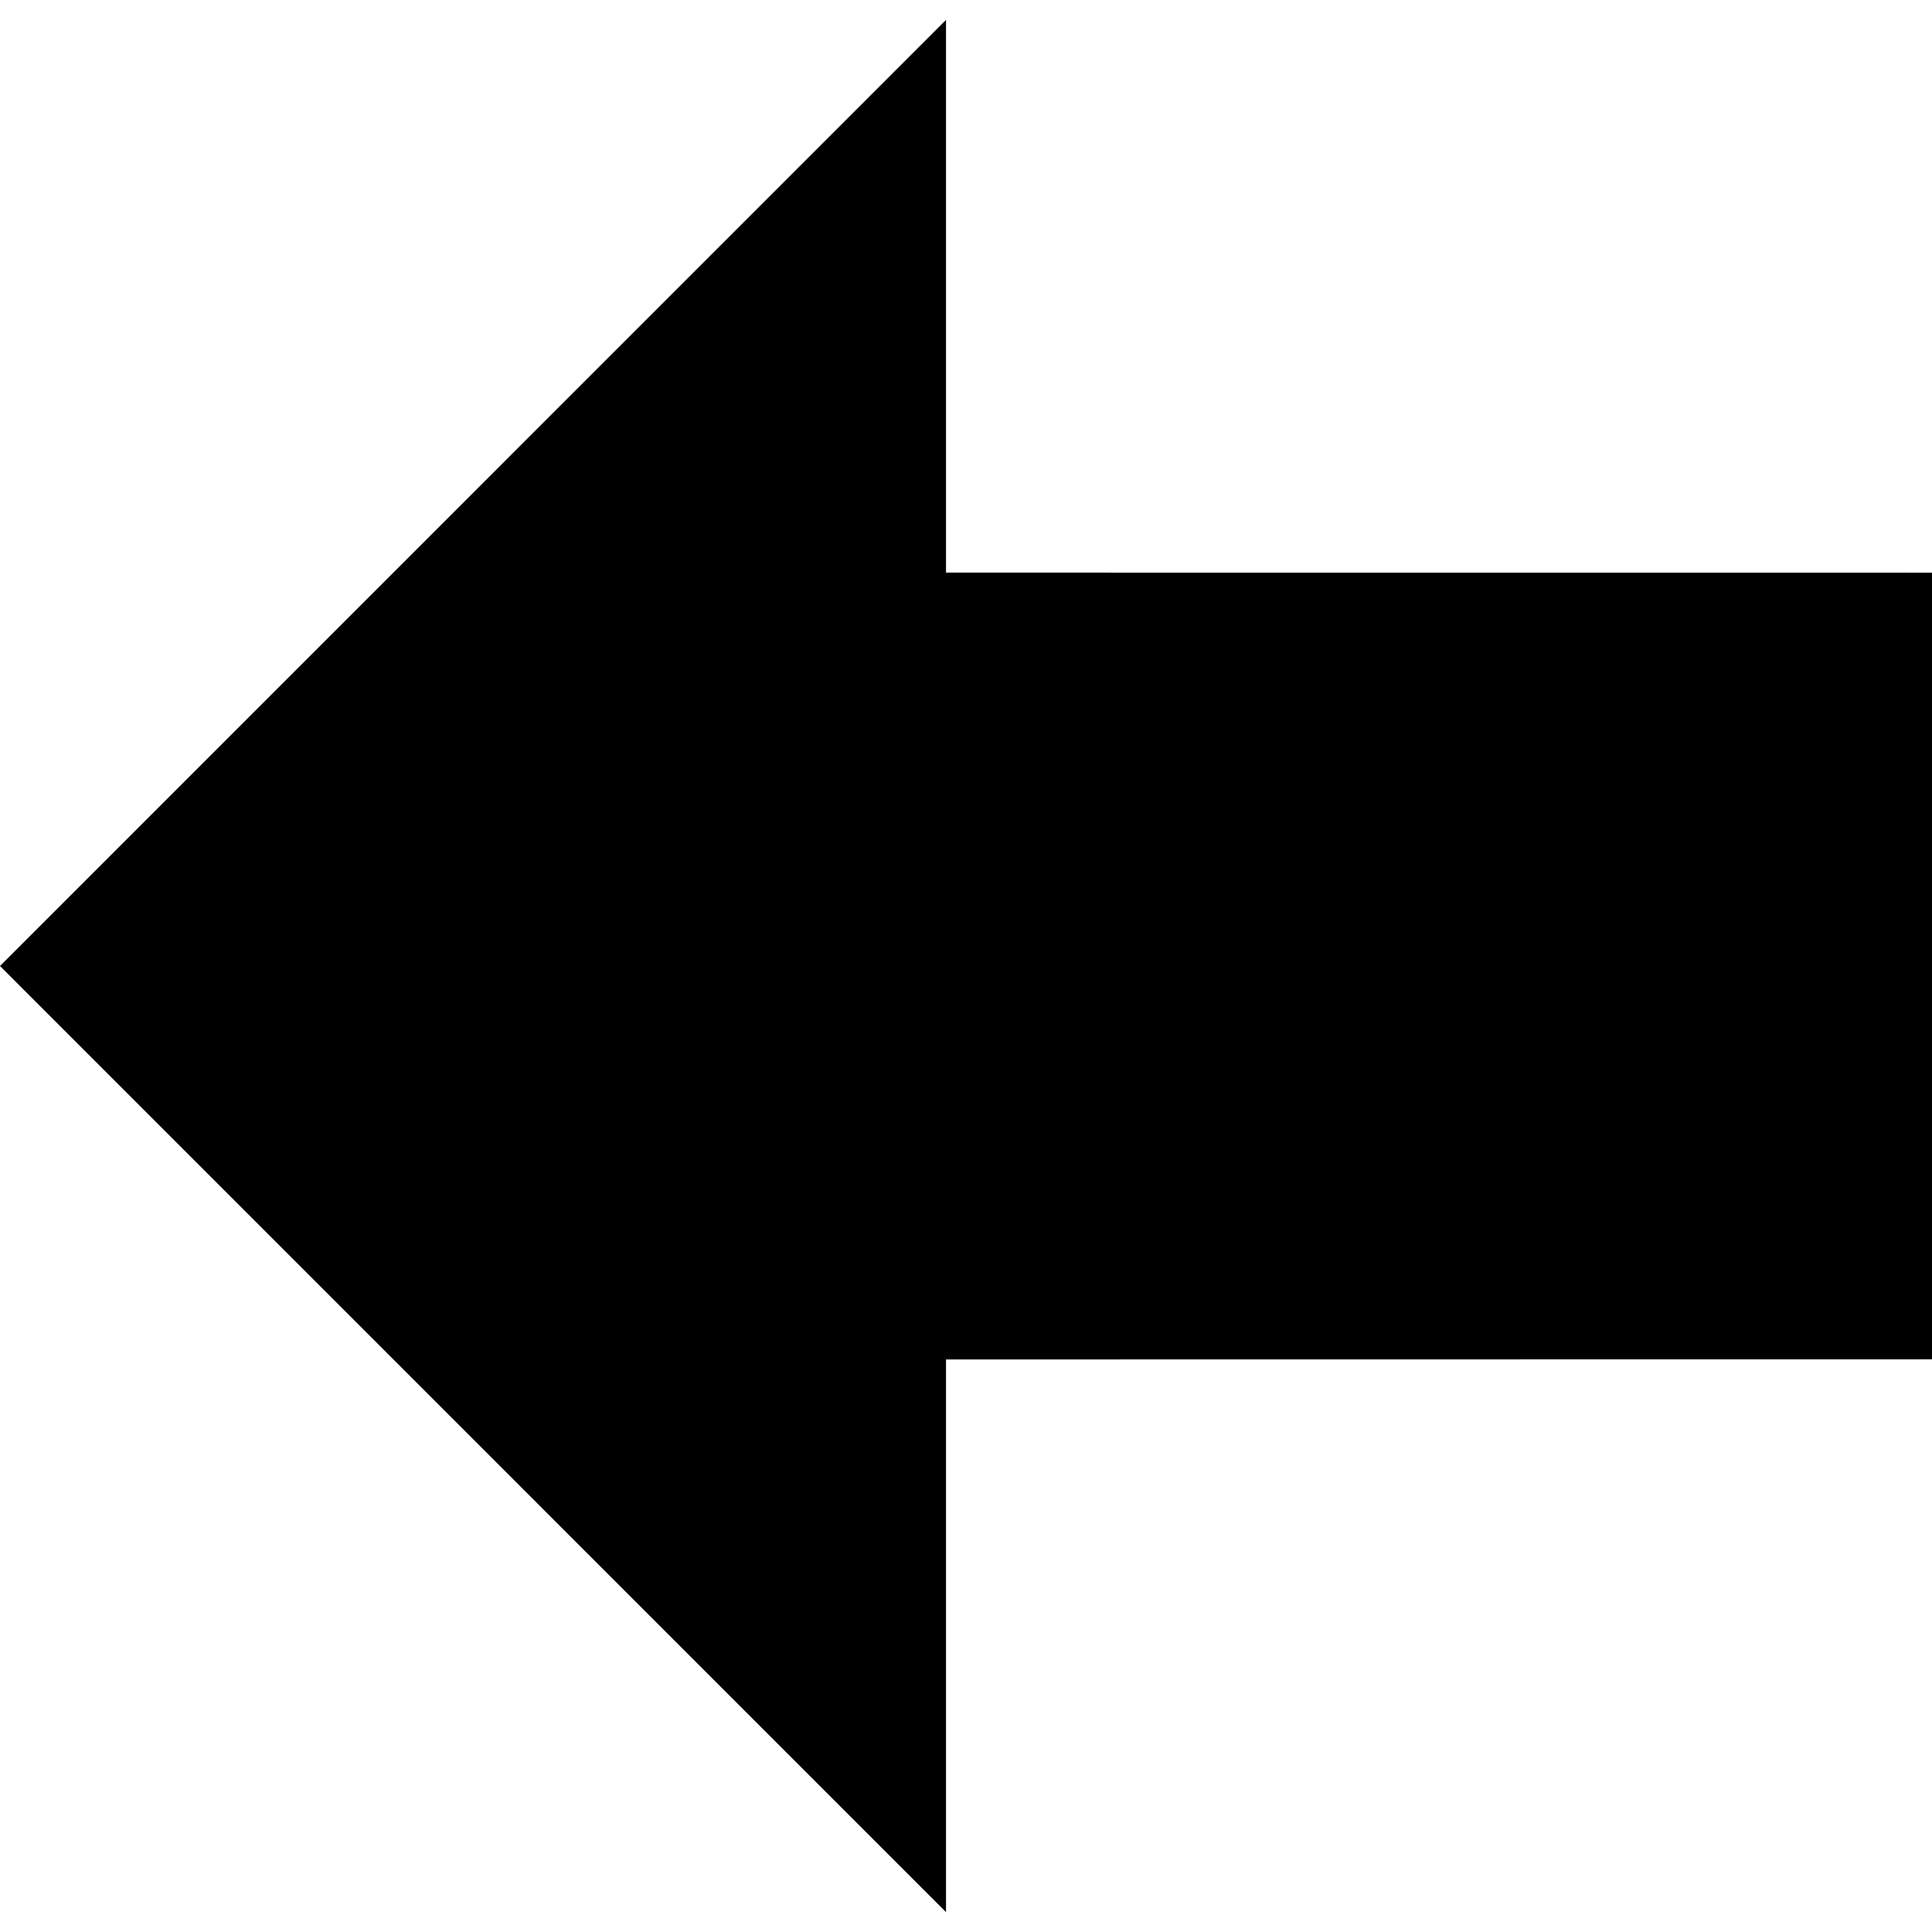
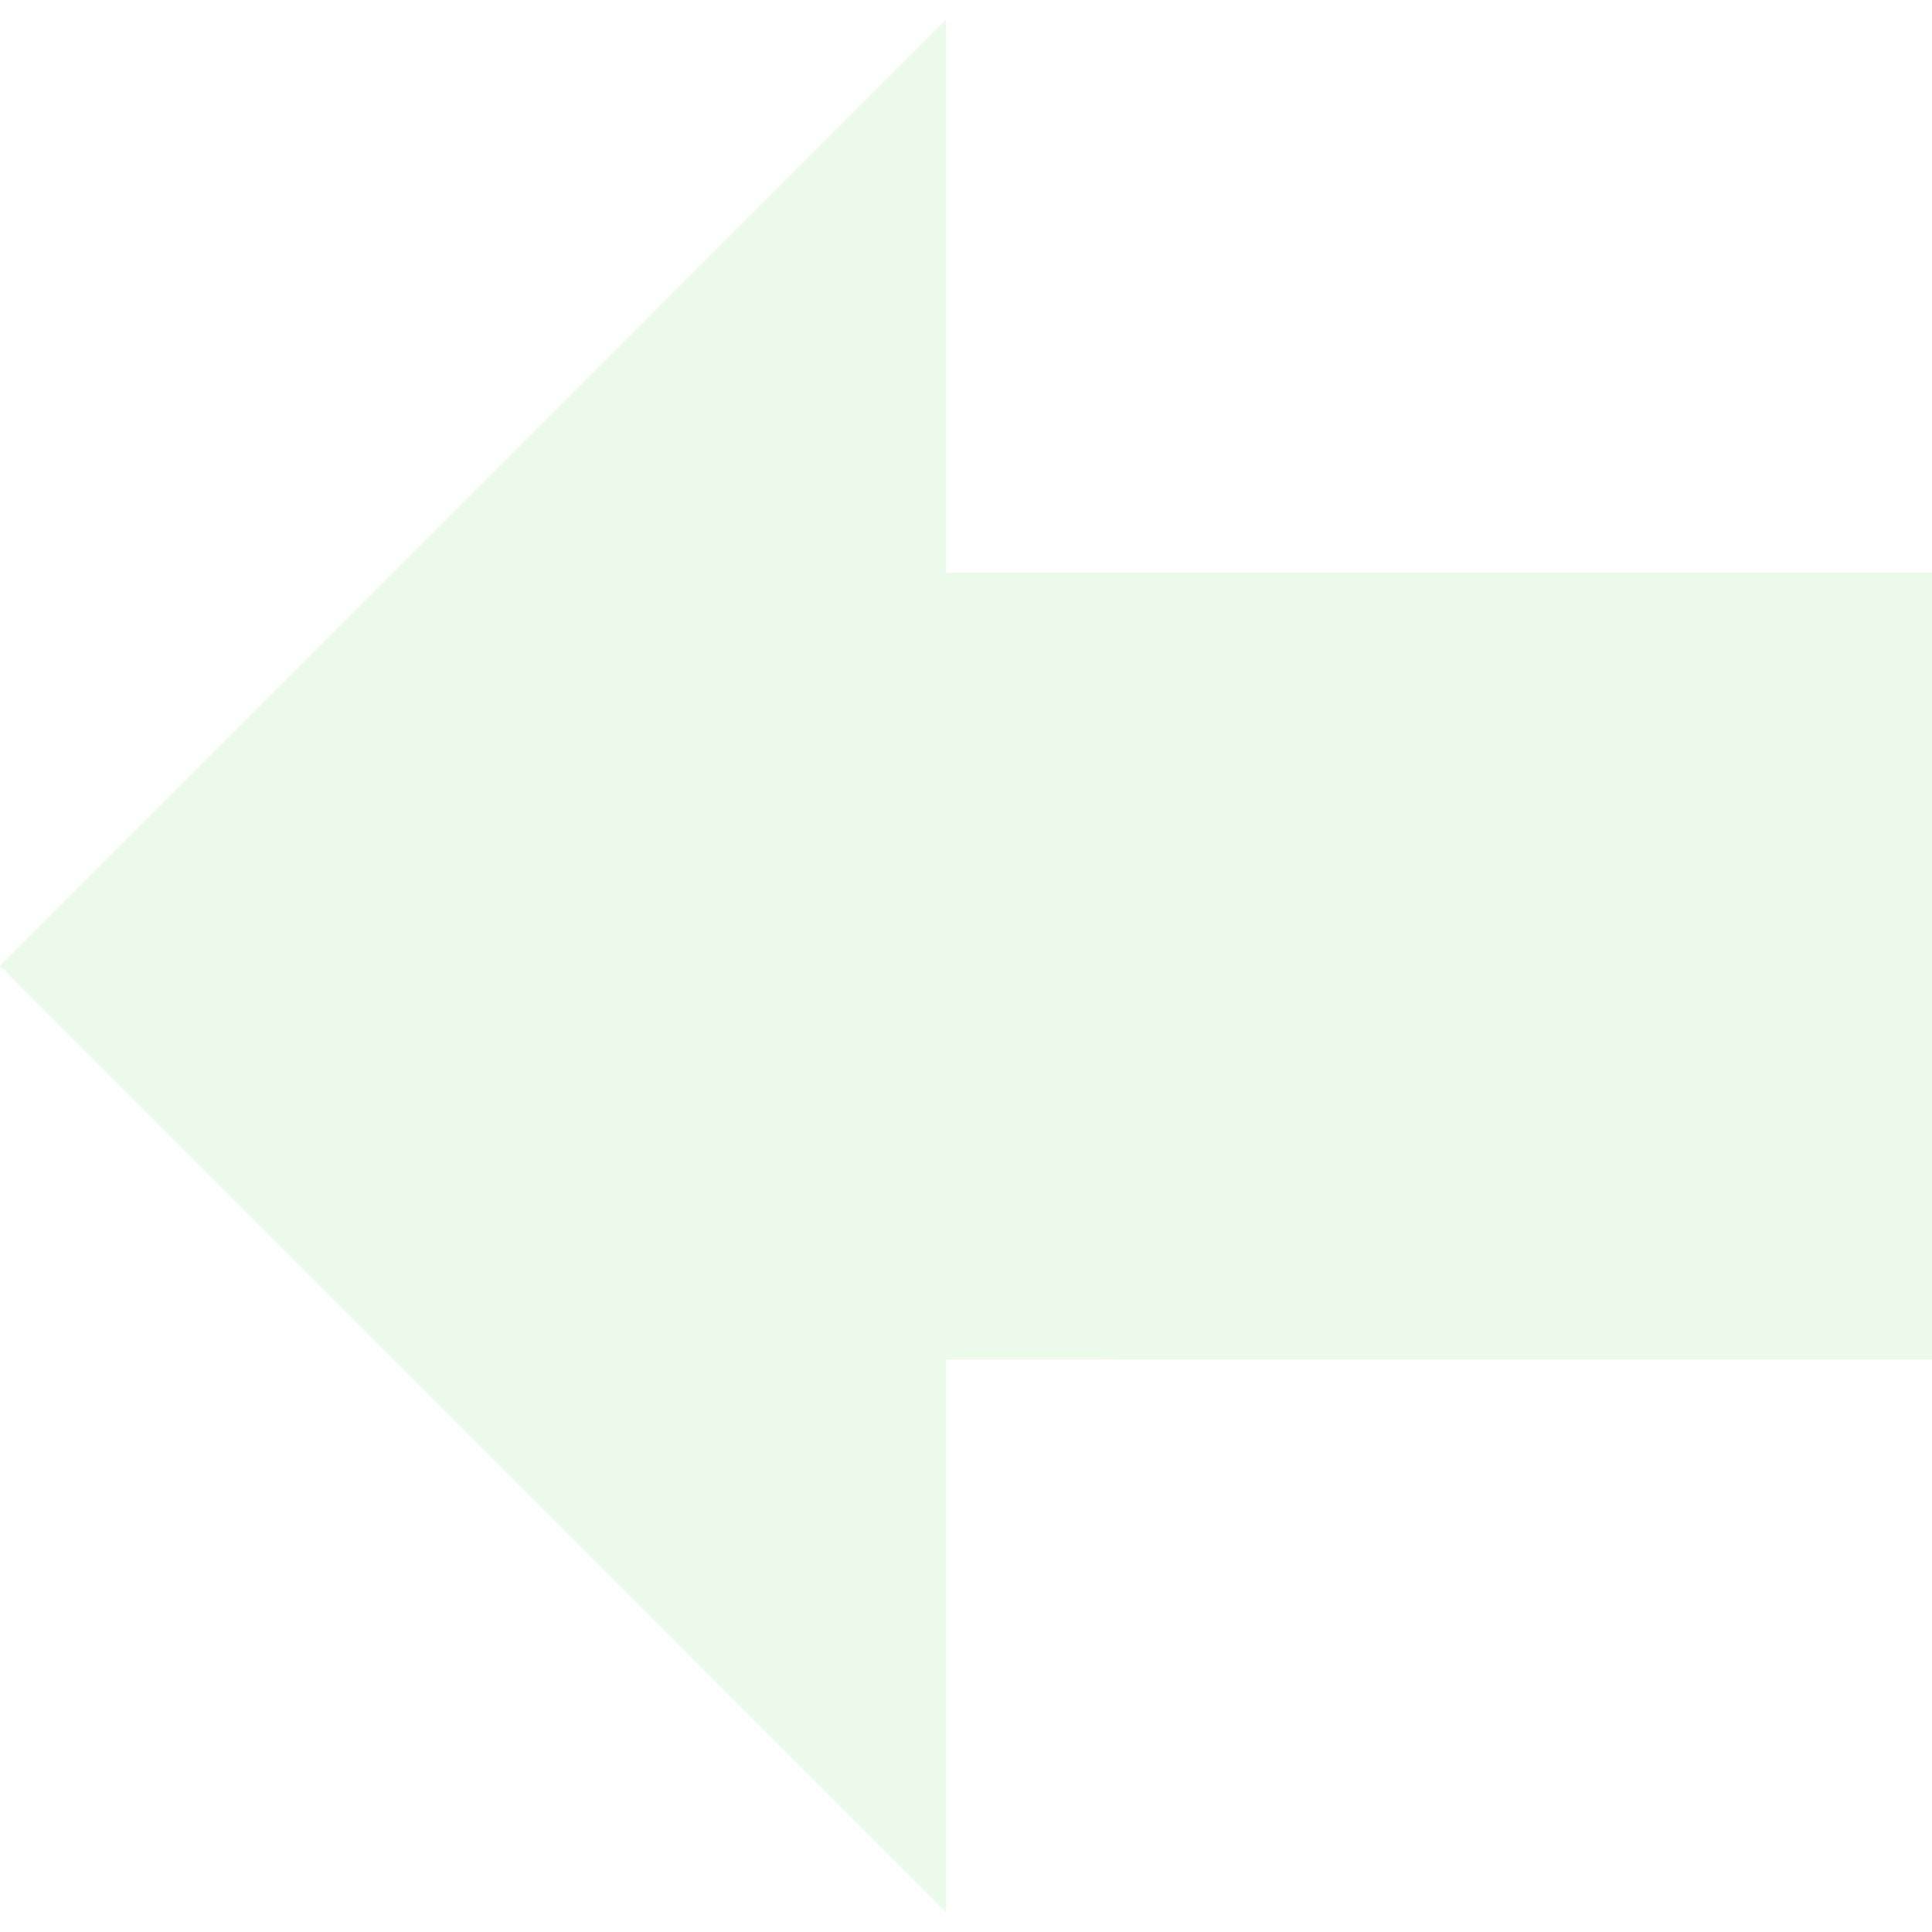
- <svg xmlns="http://www.w3.org/2000/svg" fill="#000000" version="1.1" id="Capa_1" width="800px" height="800px" viewBox="0 0 60.731 60.73" xml:space="preserve">
+ <svg xmlns="http://www.w3.org/2000/svg" fill="#ebfaeb" version="1.1" id="Capa_1" width="800px" height="800px" viewBox="0 0 60.731 60.73" xml:space="preserve">
  <g>
    <g>
      <polygon points="0,30.365 29.737,60.105 29.737,42.733 60.731,42.729 60.731,18.001 29.737,17.999 29.737,0.625   " />
    </g>
  </g>
</svg>
